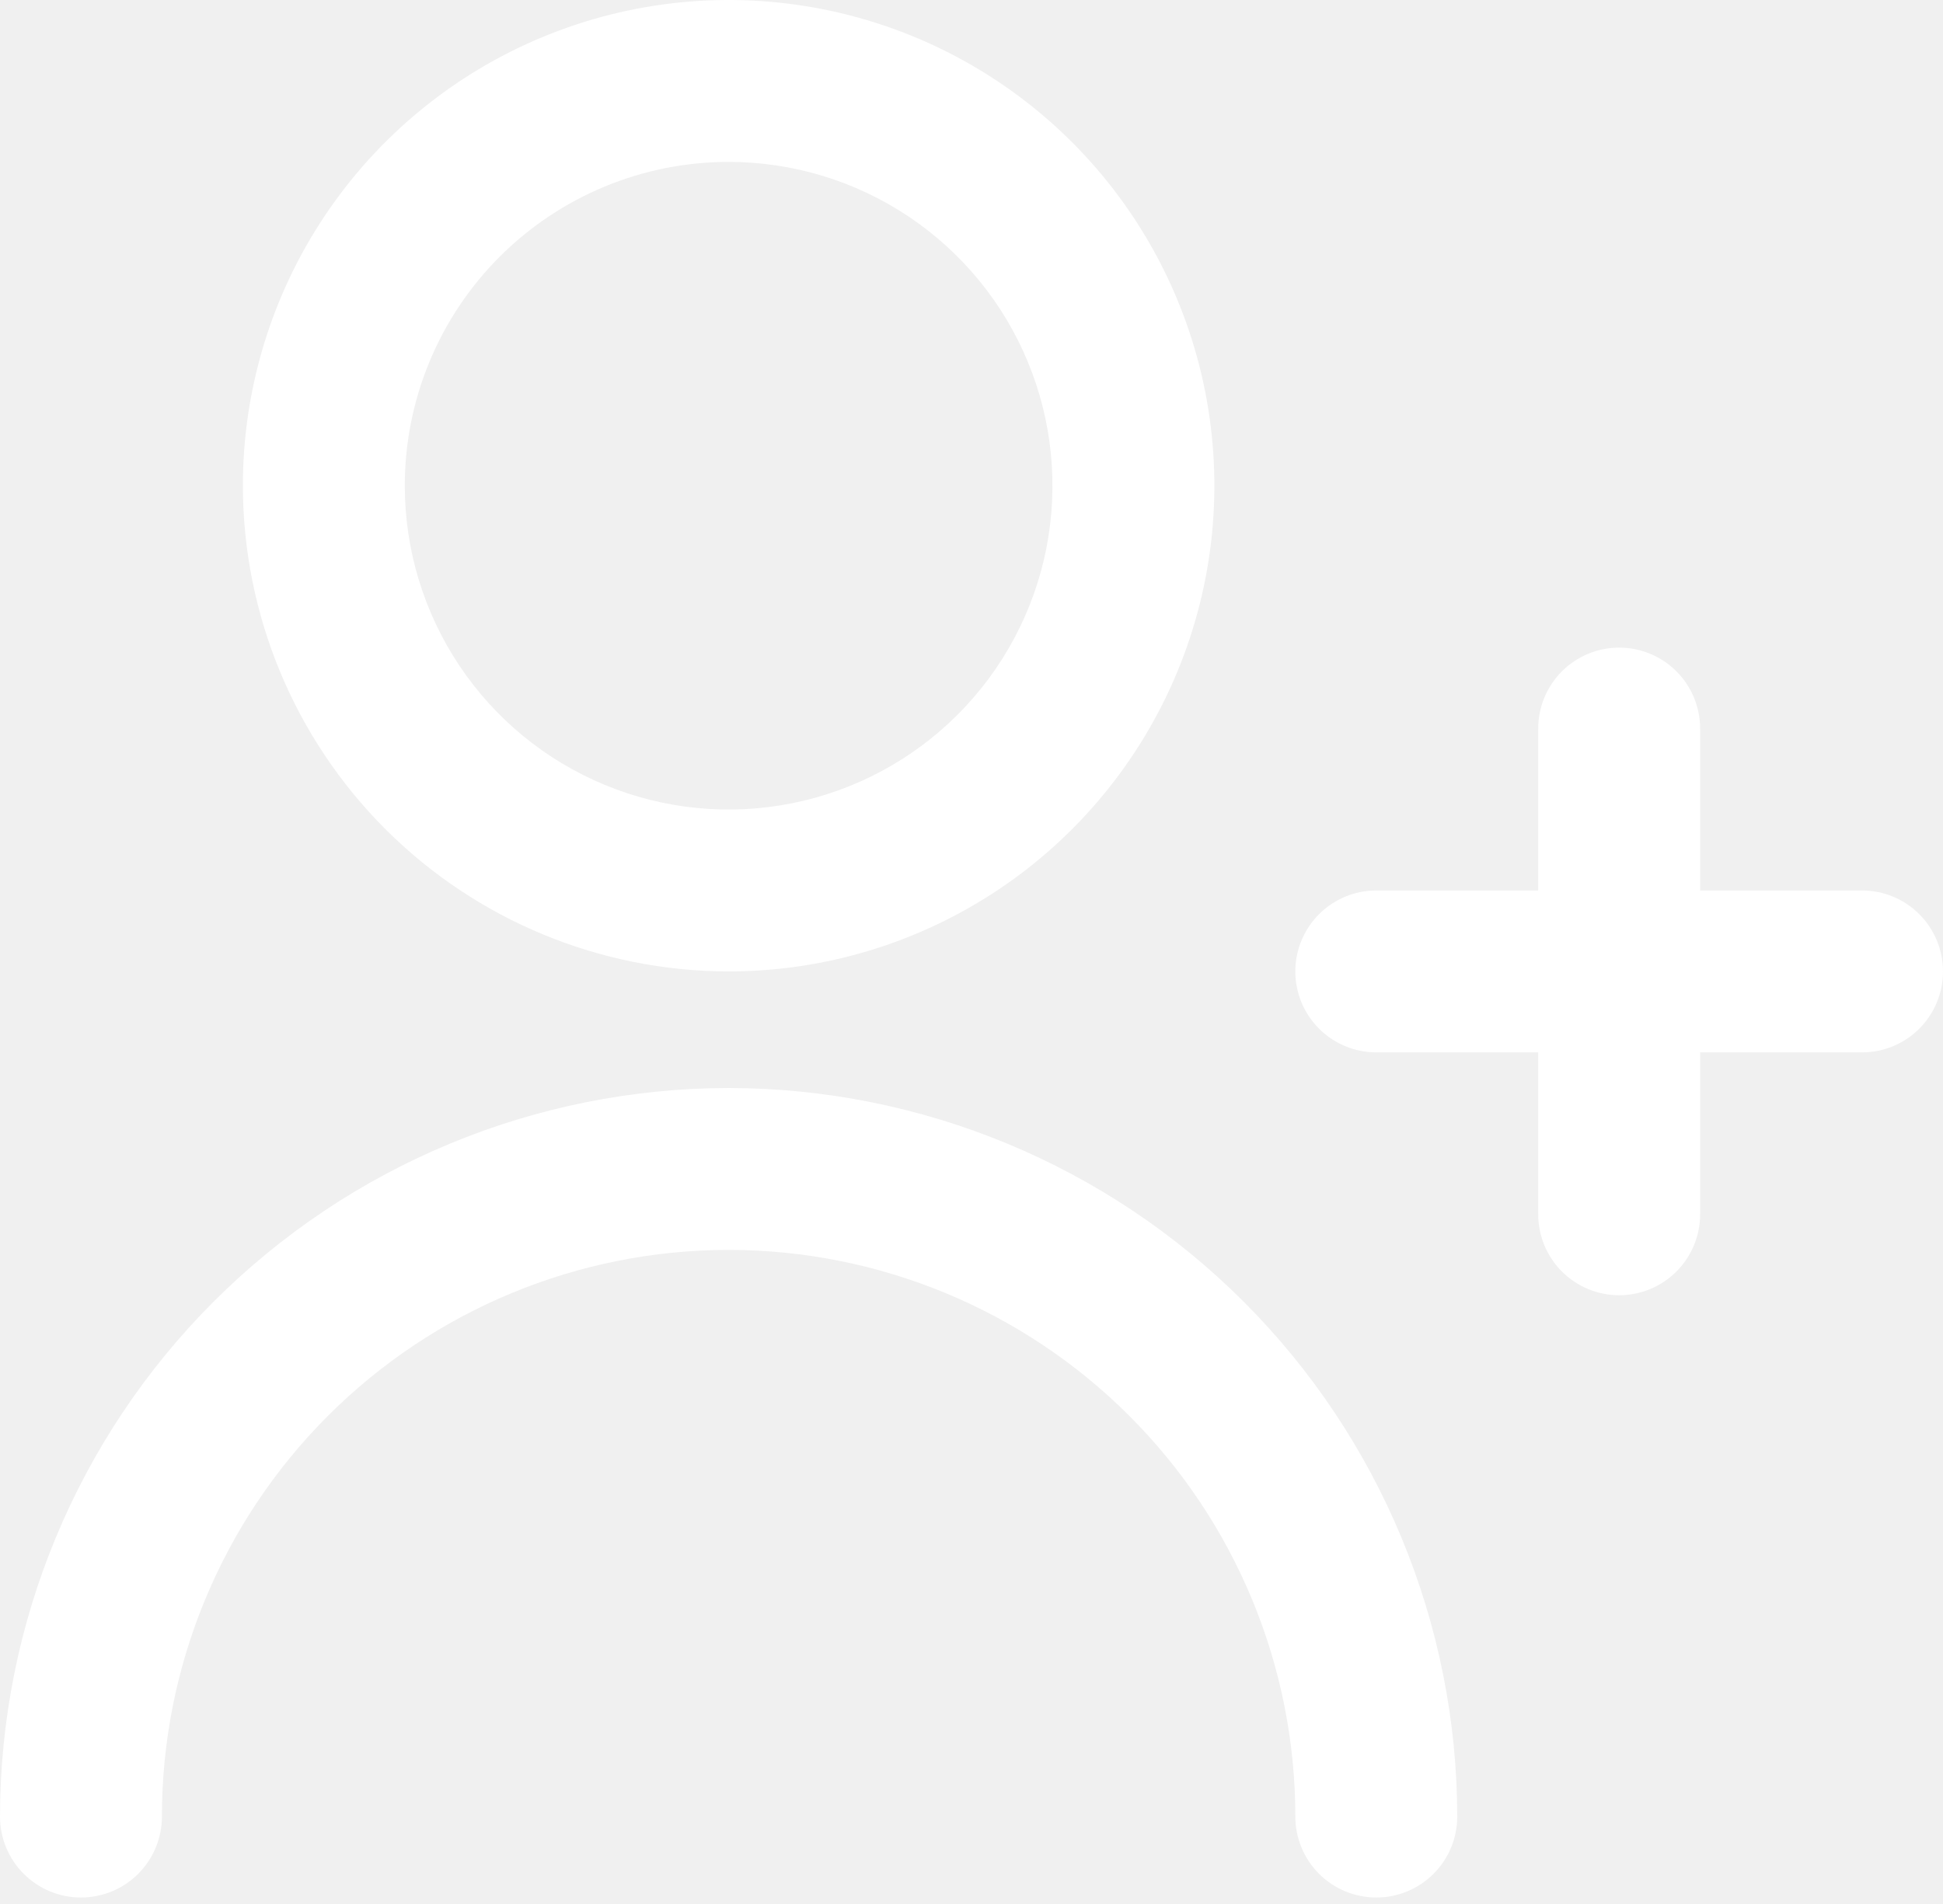
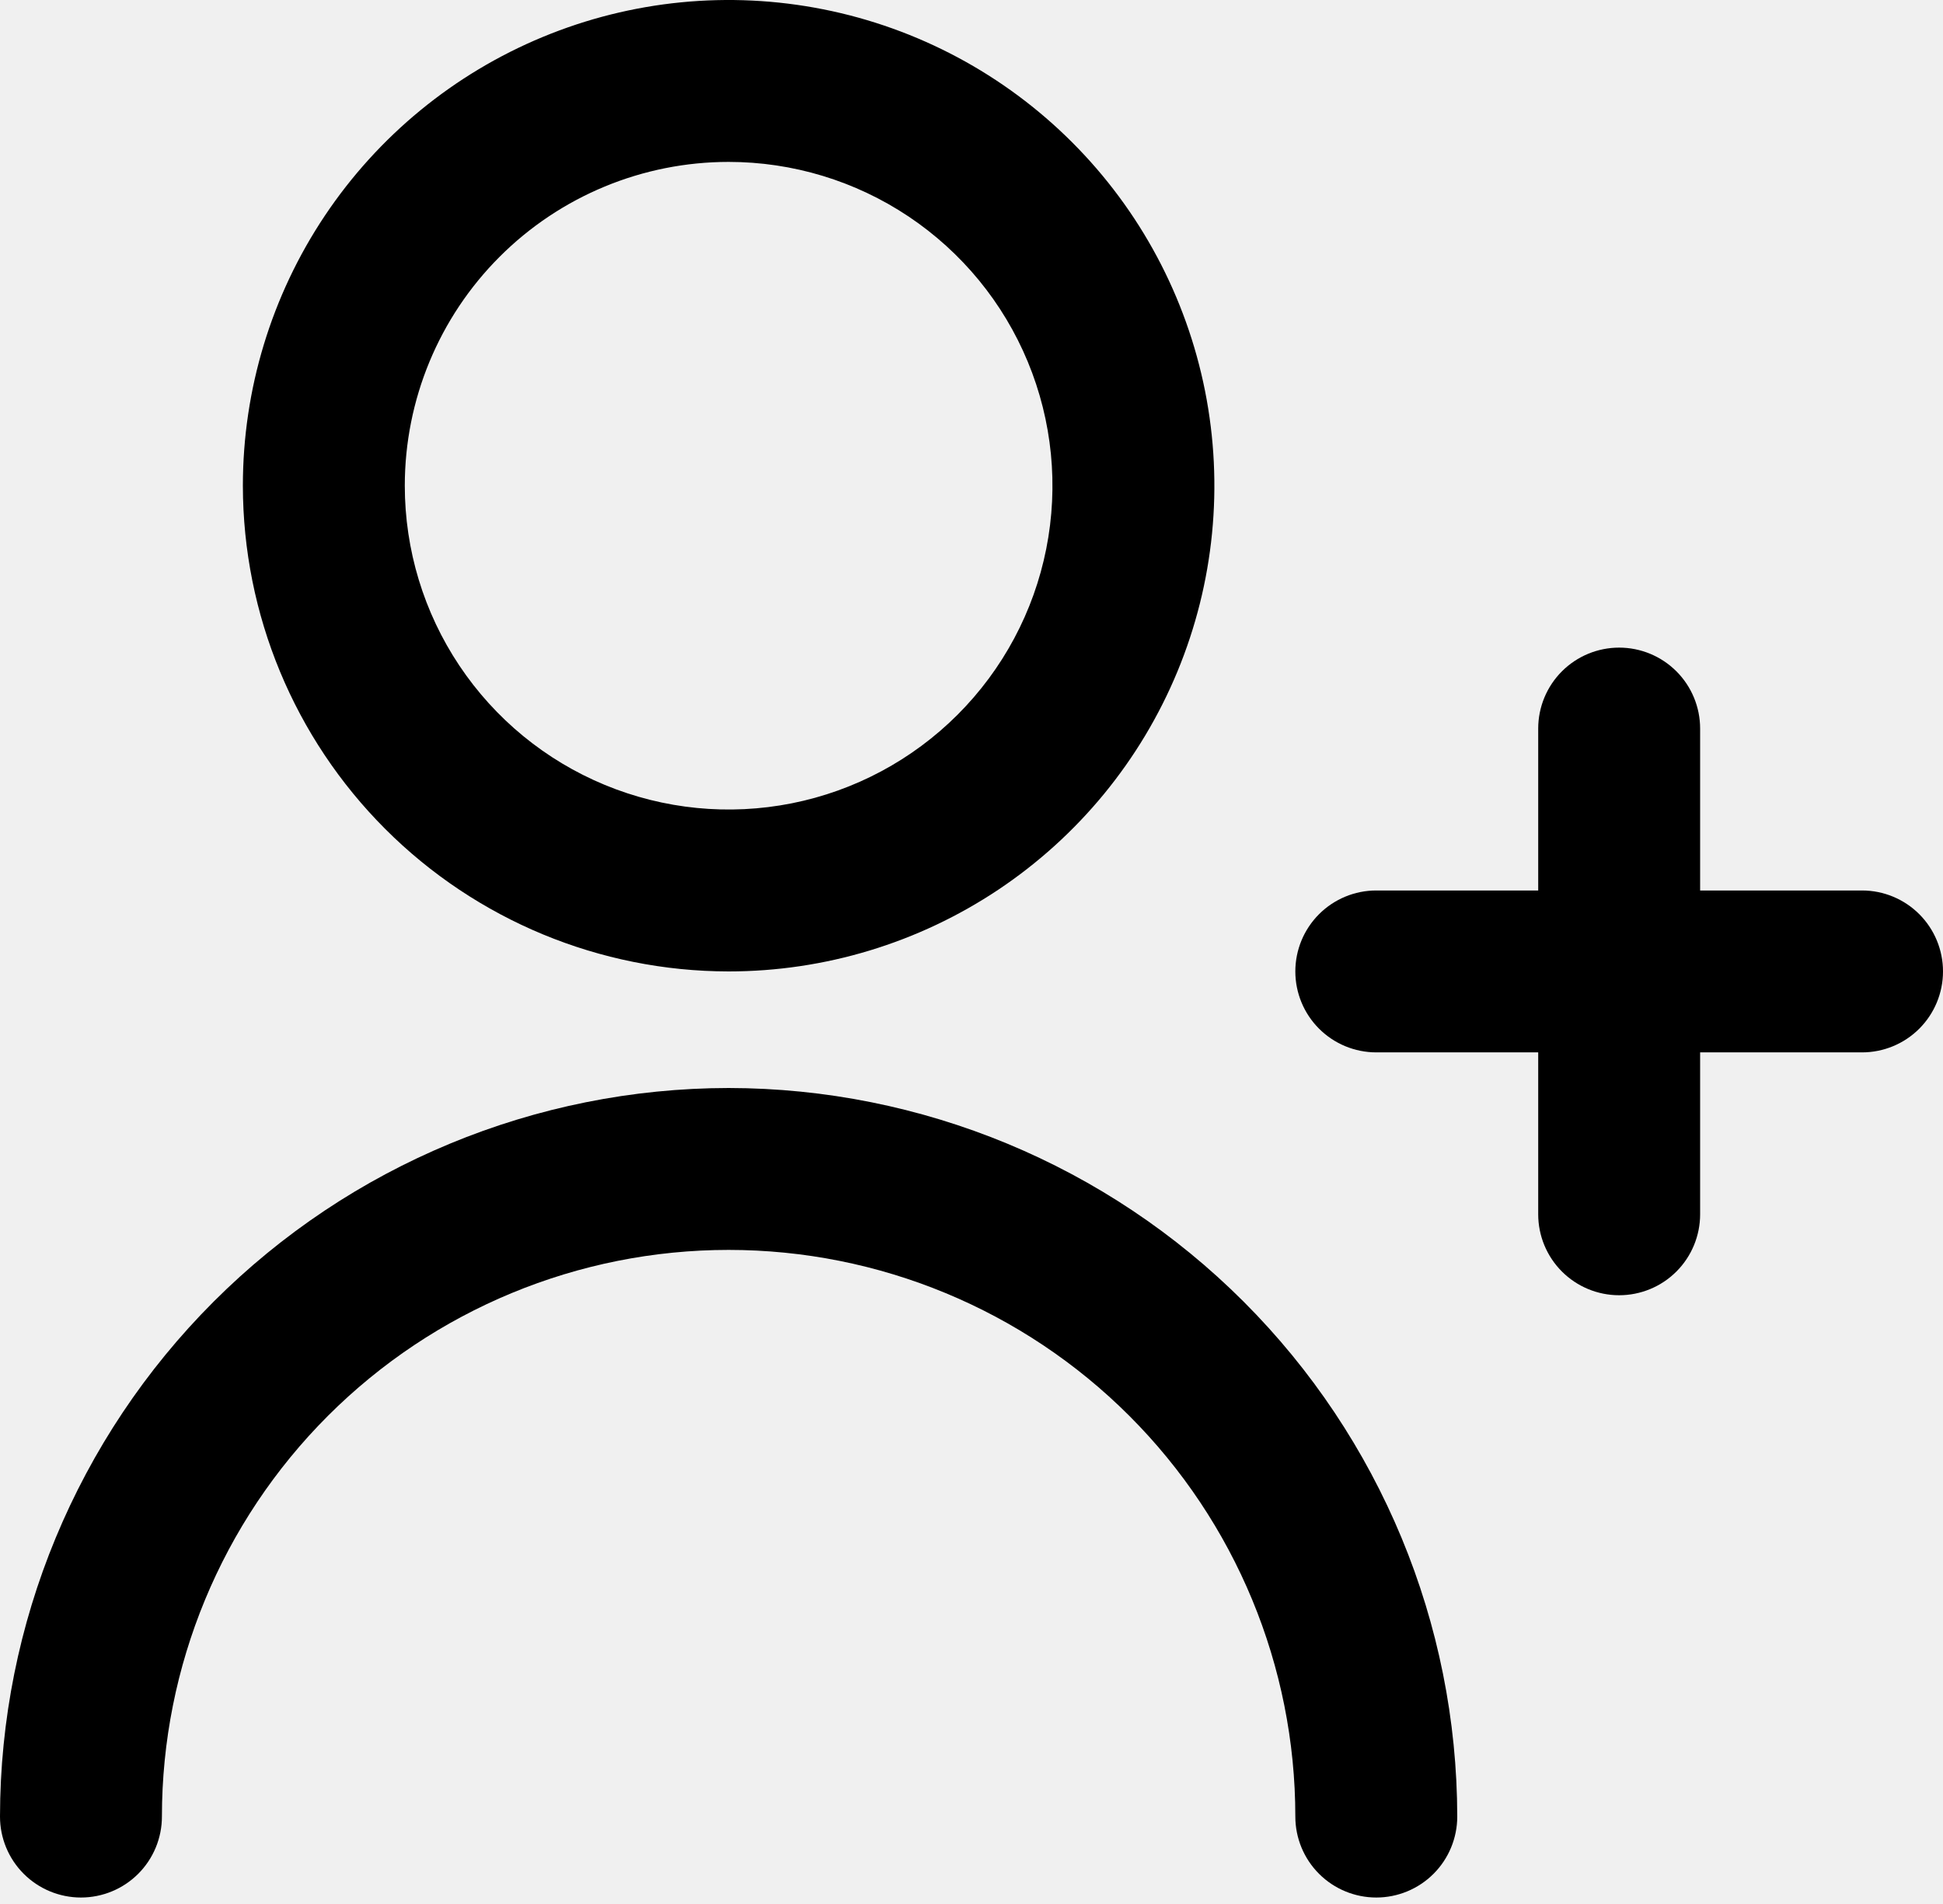
- <svg xmlns="http://www.w3.org/2000/svg" width="200" height="196" viewBox="0 0 200 196" fill="none">
-   <path d="M191.666 91.667H175V75C175 72.79 174.122 70.67 172.559 69.107C170.996 67.545 168.876 66.667 166.666 66.667C164.456 66.667 162.337 67.545 160.774 69.107C159.211 70.67 158.333 72.79 158.333 75V91.667H141.666C139.456 91.667 137.337 92.545 135.774 94.107C134.211 95.67 133.333 97.79 133.333 100C133.333 102.21 134.211 104.33 135.774 105.893C137.337 107.455 139.456 108.333 141.666 108.333H158.333V125C158.333 127.21 159.211 129.33 160.774 130.893C162.337 132.455 164.456 133.333 166.666 133.333C168.876 133.333 170.996 132.455 172.559 130.893C174.122 129.33 175 127.21 175 125V108.333H191.666C193.876 108.333 195.996 107.455 197.559 105.893C199.122 104.33 200 102.21 200 100C200 97.79 199.122 95.67 197.559 94.107C195.996 92.545 193.876 91.667 191.666 91.667Z" fill="white" />
-   <path d="M75 100C84.889 100 94.556 97.067 102.779 91.573C111.001 86.079 117.41 78.27 121.194 69.134C124.978 59.998 125.969 49.944 124.039 40.245C122.11 30.546 117.348 21.637 110.355 14.645C103.363 7.652 94.454 2.89 84.754 0.961C75.055 -0.969 65.002 0.022 55.866 3.806C46.73 7.59 38.921 13.999 33.426 22.221C27.932 30.444 25 40.111 25 50C25.013 63.257 30.285 75.967 39.659 85.341C49.033 94.715 61.743 99.987 75 100ZM75 16.667C81.593 16.667 88.037 18.622 93.519 22.284C99.001 25.947 103.273 31.153 105.796 37.244C108.319 43.335 108.979 50.037 107.693 56.503C106.407 62.969 103.232 68.909 98.57 73.57C93.909 78.232 87.969 81.407 81.503 82.693C75.037 83.979 68.335 83.319 62.244 80.796C56.153 78.273 50.947 74.001 47.284 68.519C43.622 63.037 41.667 56.593 41.667 50C41.667 41.16 45.179 32.681 51.43 26.43C57.681 20.179 66.159 16.667 75 16.667Z" fill="white" />
-   <path d="M75 112C55.115 112.022 36.052 119.931 21.991 133.991C7.931 148.052 0.022 167.116 0 187C0 189.21 0.878 191.33 2.441 192.893C4.004 194.455 6.123 195.333 8.333 195.333C10.543 195.333 12.663 194.455 14.226 192.893C15.789 191.33 16.667 189.21 16.667 187C16.667 171.529 22.812 156.692 33.752 145.752C44.692 134.812 59.529 128.667 75 128.667C90.471 128.667 105.308 134.812 116.248 145.752C127.187 156.692 133.333 171.529 133.333 187C133.333 189.21 134.211 191.33 135.774 192.893C137.337 194.455 139.457 195.333 141.667 195.333C143.877 195.333 145.996 194.455 147.559 192.893C149.122 191.33 150 189.21 150 187C149.978 167.116 142.069 148.052 128.009 133.991C113.948 119.931 94.885 112.022 75 112Z" fill="white" />
+ <svg xmlns="http://www.w3.org/2000/svg" fill="current" width="200" height="196" viewBox="0 0 200 196">
+   <path d="M191.666 91.667H175V75C175 72.79 174.122 70.67 172.559 69.107C170.996 67.545 168.876 66.667 166.666 66.667C164.456 66.667 162.337 67.545 160.774 69.107C159.211 70.67 158.333 72.79 158.333 75V91.667H141.666C139.456 91.667 137.337 92.545 135.774 94.107C134.211 95.67 133.333 97.79 133.333 100C133.333 102.21 134.211 104.33 135.774 105.893C137.337 107.455 139.456 108.333 141.666 108.333H158.333V125C158.333 127.21 159.211 129.33 160.774 130.893C162.337 132.455 164.456 133.333 166.666 133.333C168.876 133.333 170.996 132.455 172.559 130.893C174.122 129.33 175 127.21 175 125V108.333H191.666C193.876 108.333 195.996 107.455 197.559 105.893C199.122 104.33 200 102.21 200 100C200 97.79 199.122 95.67 197.559 94.107C195.996 92.545 193.876 91.667 191.666 91.667Z" />
+   <path d="M75 100C84.889 100 94.556 97.067 102.779 91.573C111.001 86.079 117.41 78.27 121.194 69.134C124.978 59.998 125.969 49.944 124.039 40.245C122.11 30.546 117.348 21.637 110.355 14.645C103.363 7.652 94.454 2.89 84.754 0.961C75.055 -0.969 65.002 0.022 55.866 3.806C46.73 7.59 38.921 13.999 33.426 22.221C27.932 30.444 25 40.111 25 50C25.013 63.257 30.285 75.967 39.659 85.341C49.033 94.715 61.743 99.987 75 100ZM75 16.667C81.593 16.667 88.037 18.622 93.519 22.284C99.001 25.947 103.273 31.153 105.796 37.244C108.319 43.335 108.979 50.037 107.693 56.503C106.407 62.969 103.232 68.909 98.57 73.57C93.909 78.232 87.969 81.407 81.503 82.693C75.037 83.979 68.335 83.319 62.244 80.796C56.153 78.273 50.947 74.001 47.284 68.519C43.622 63.037 41.667 56.593 41.667 50C41.667 41.16 45.179 32.681 51.43 26.43C57.681 20.179 66.159 16.667 75 16.667Z" />
+   <path d="M75 112C55.115 112.022 36.052 119.931 21.991 133.991C7.931 148.052 0.022 167.116 0 187C0 189.21 0.878 191.33 2.441 192.893C4.004 194.455 6.123 195.333 8.333 195.333C10.543 195.333 12.663 194.455 14.226 192.893C15.789 191.33 16.667 189.21 16.667 187C16.667 171.529 22.812 156.692 33.752 145.752C44.692 134.812 59.529 128.667 75 128.667C90.471 128.667 105.308 134.812 116.248 145.752C127.187 156.692 133.333 171.529 133.333 187C133.333 189.21 134.211 191.33 135.774 192.893C137.337 194.455 139.457 195.333 141.667 195.333C143.877 195.333 145.996 194.455 147.559 192.893C149.122 191.33 150 189.21 150 187C149.978 167.116 142.069 148.052 128.009 133.991C113.948 119.931 94.885 112.022 75 112Z" />
</svg>
